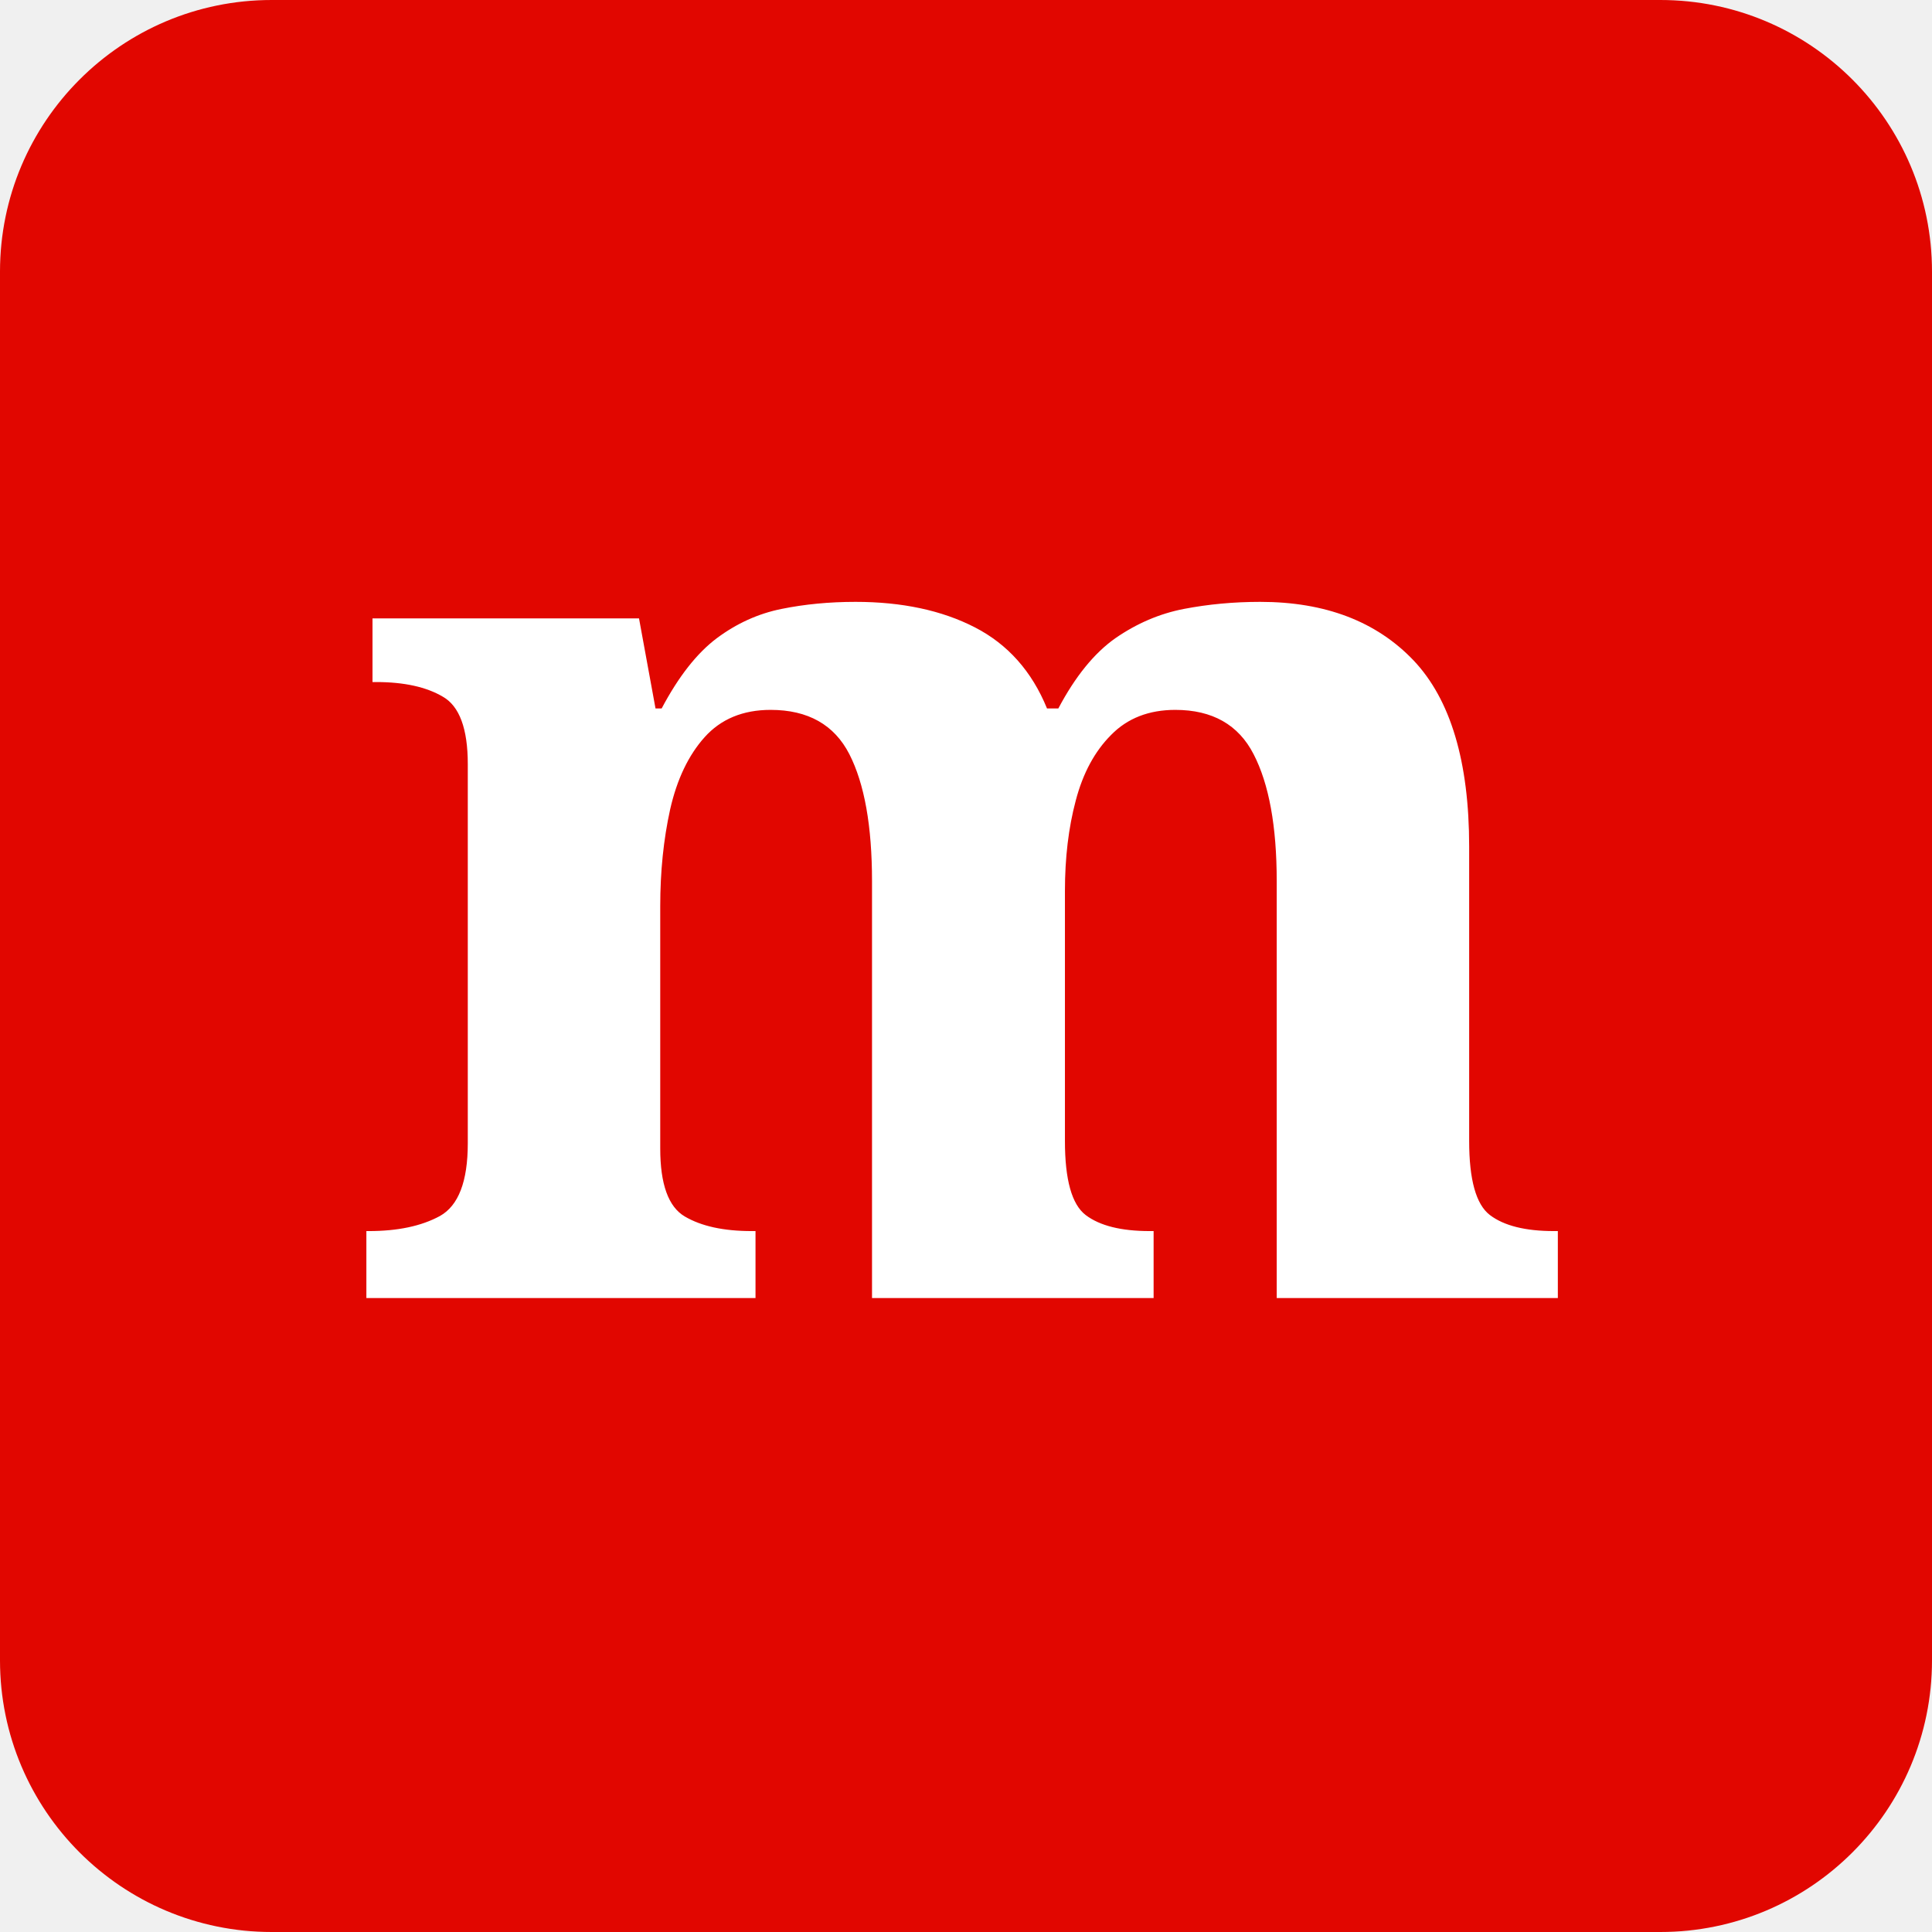
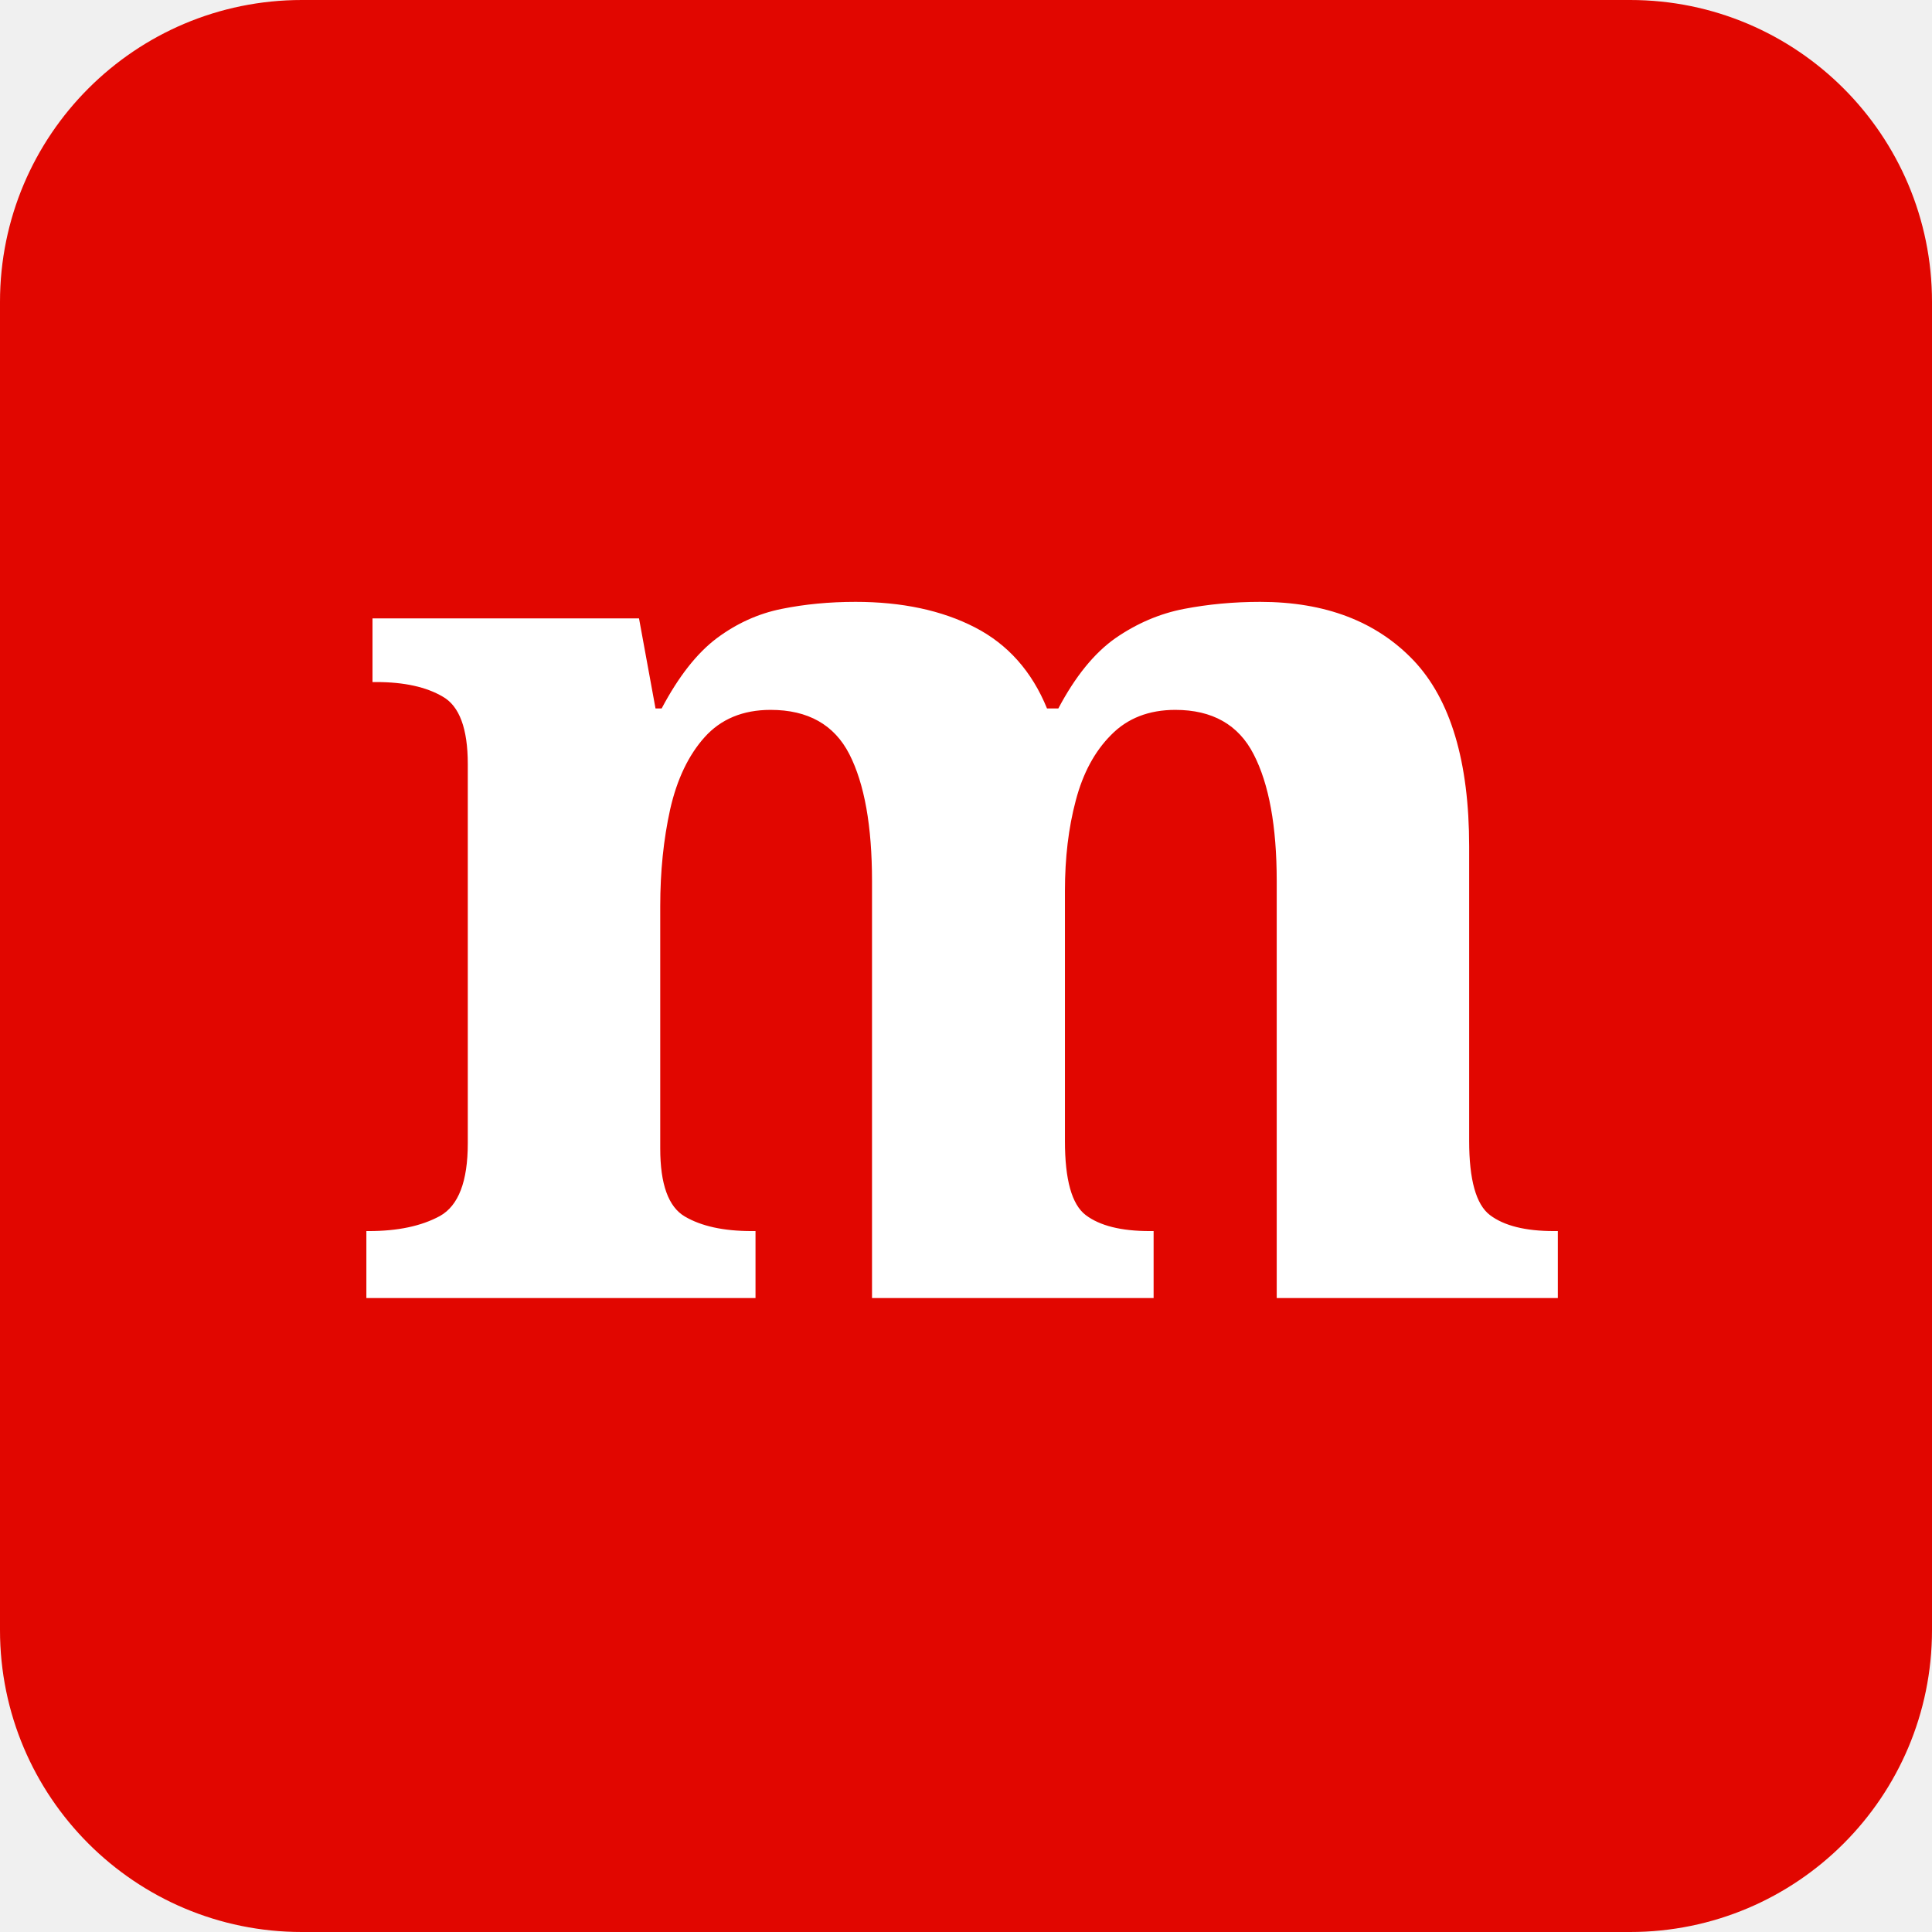
<svg xmlns="http://www.w3.org/2000/svg" viewBox="0 0 64 64">
-   <rect width="64" height="64" rx="9" fill="#e10600" />
-   <text x="32" y="43" text-anchor="middle" font-family="Georgia" font-size="42" font-weight="700" fill="#fff">m</text>
+   <rect width="64" height="64" rx="10" fill="#e10600" />
+   <text x="32" y="43" text-anchor="middle" font-family="Georgia,serif" font-size="42" font-weight="700" fill="#ffffff">m</text>
</svg>
